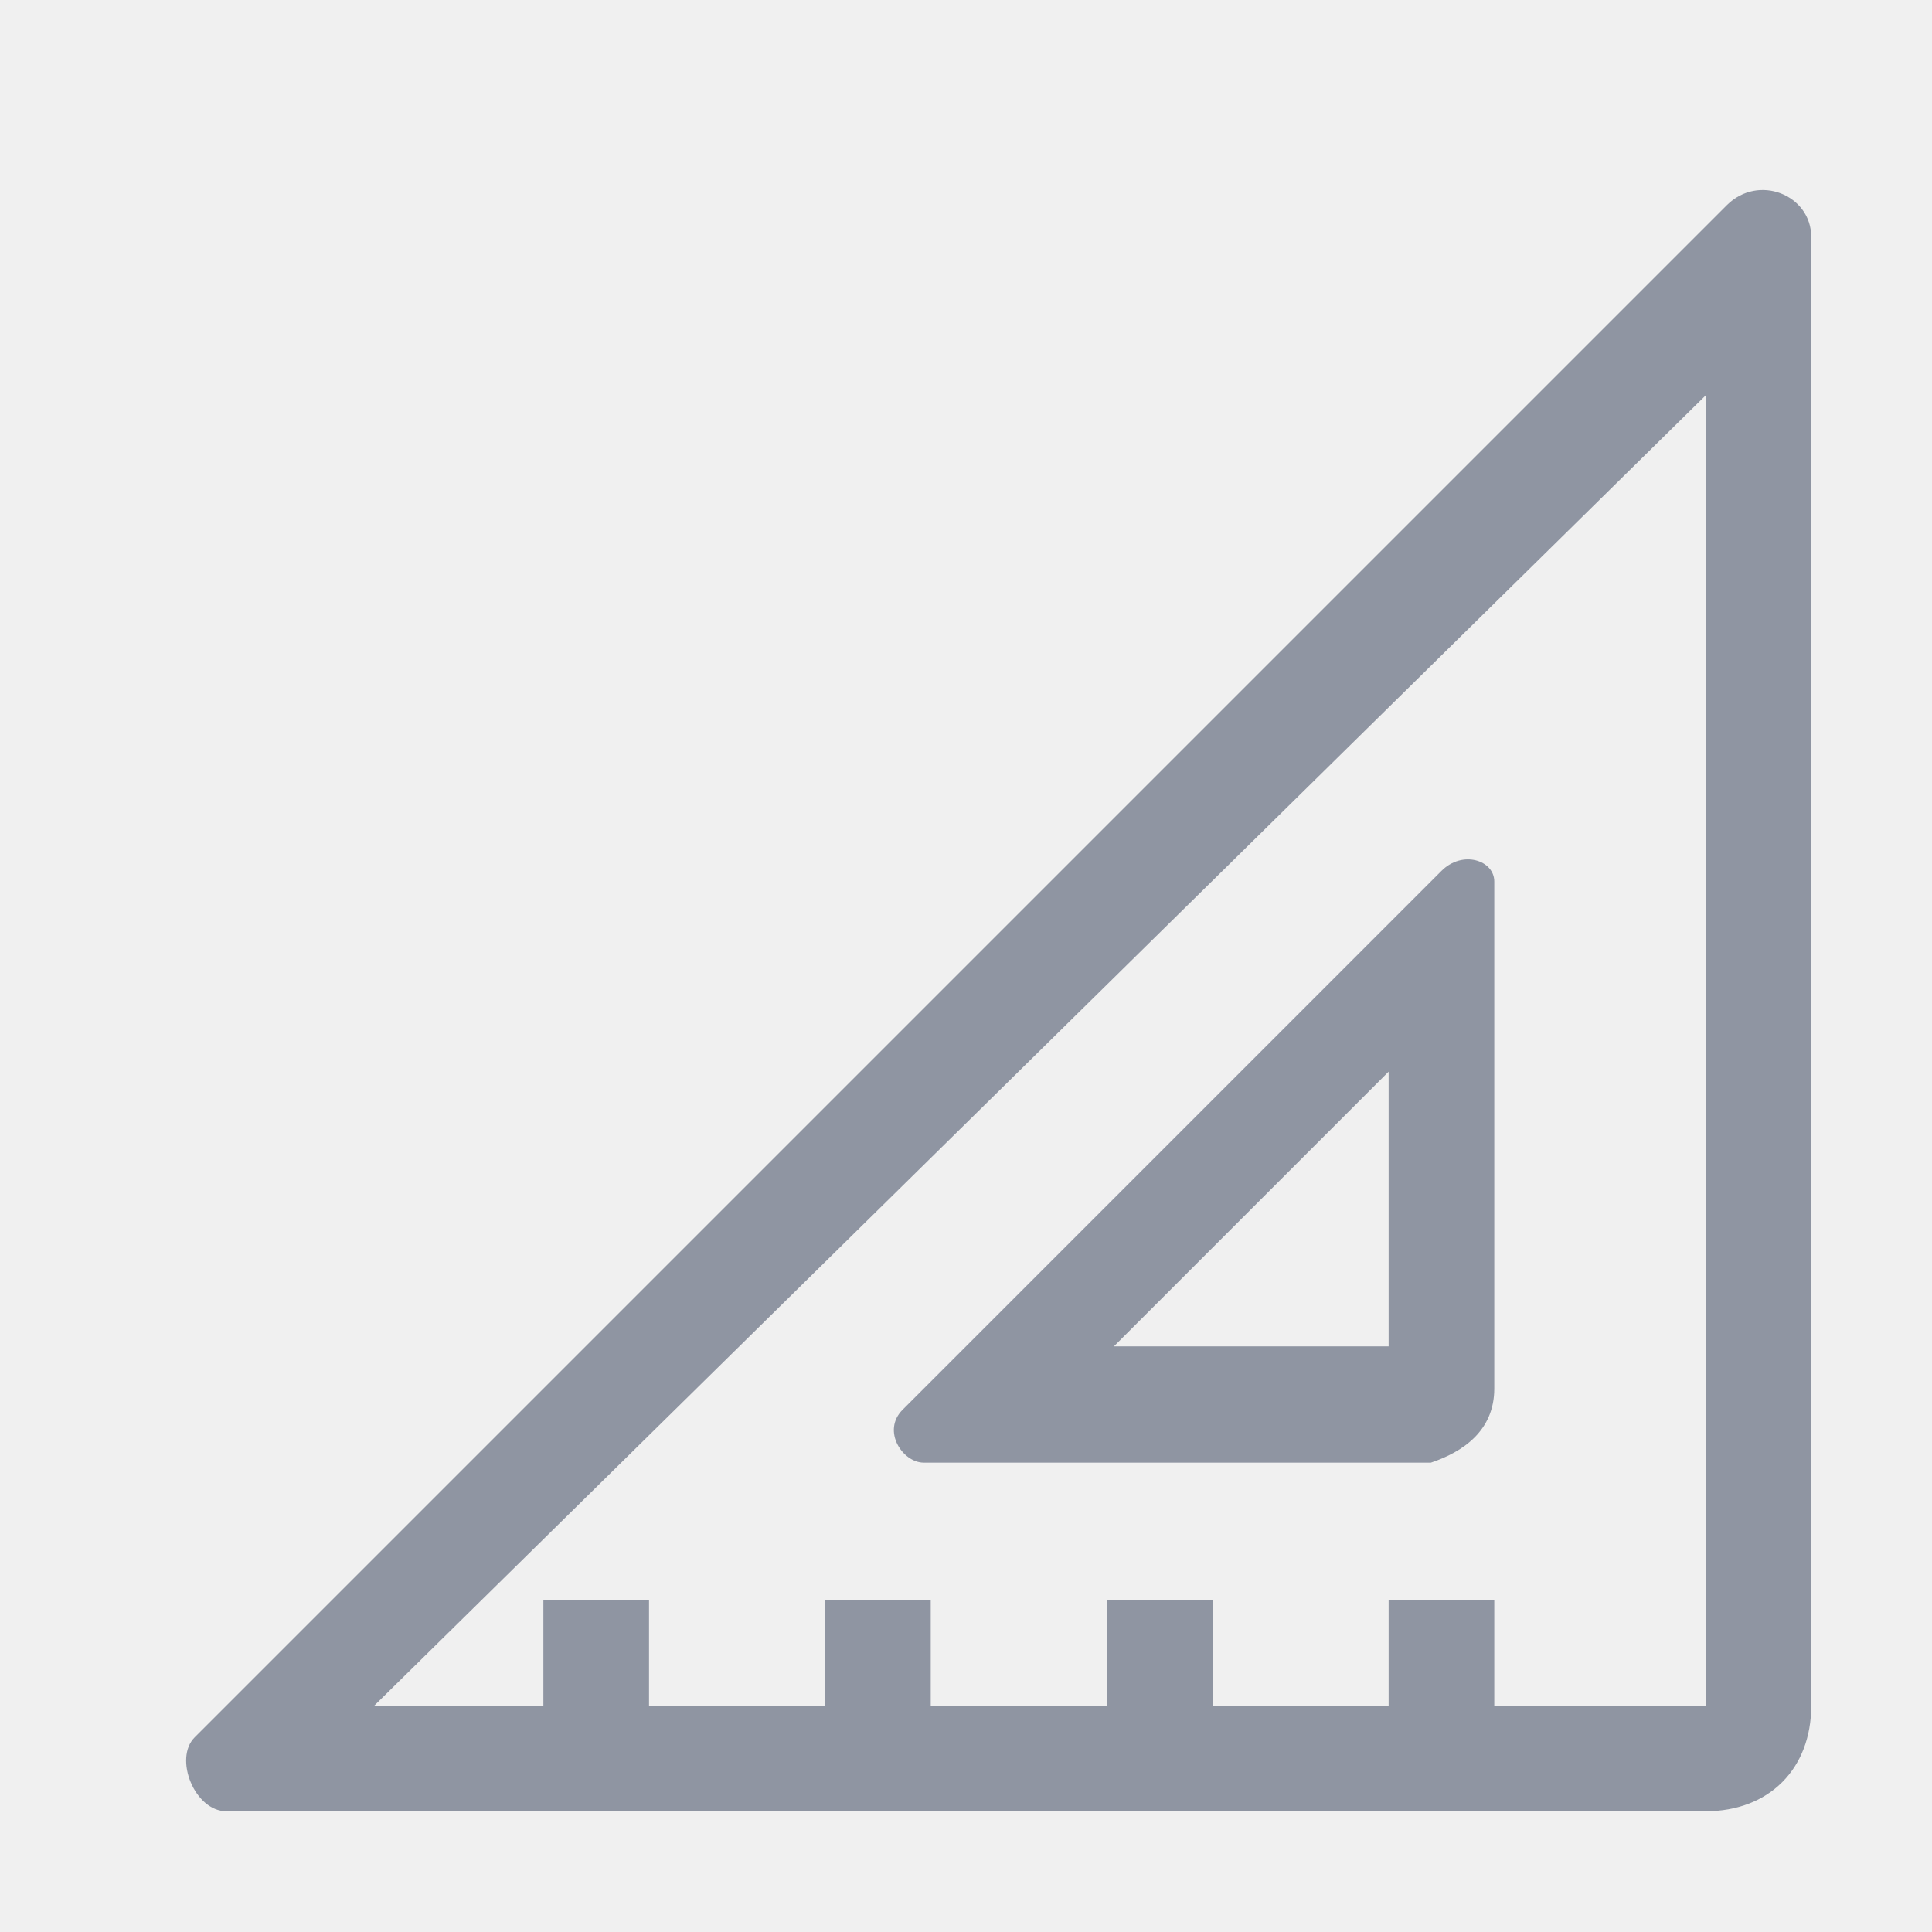
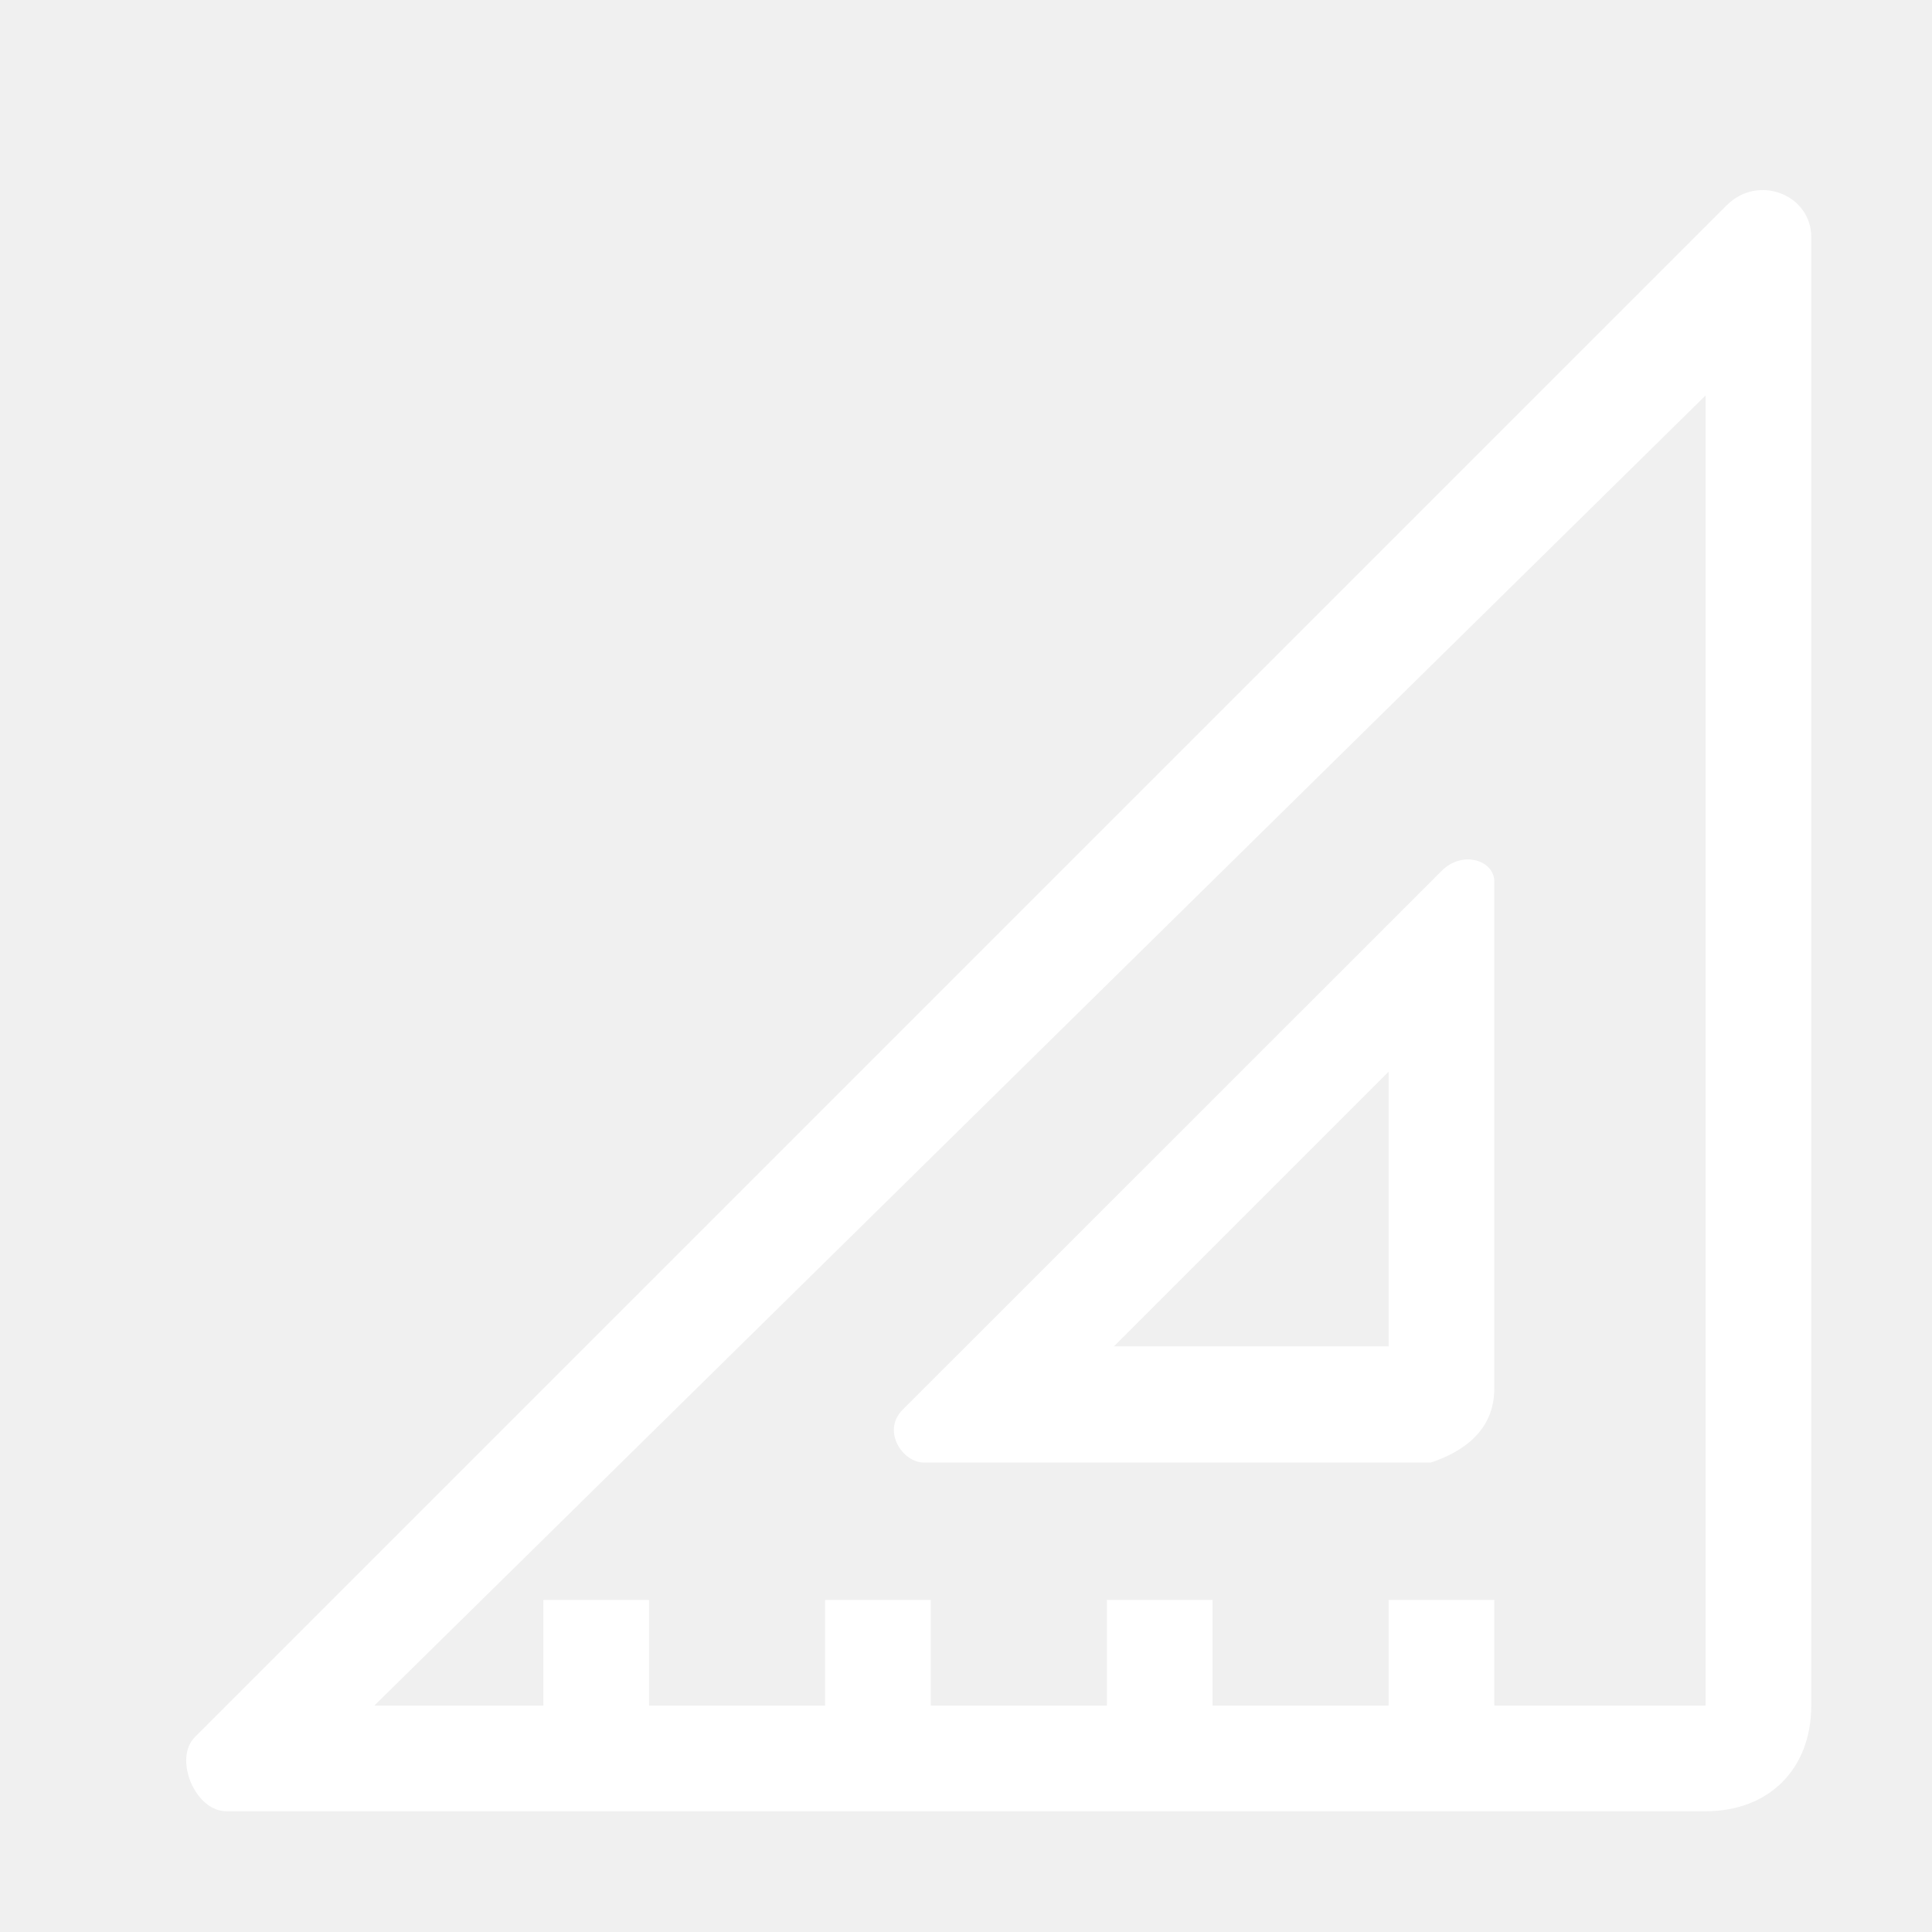
<svg xmlns="http://www.w3.org/2000/svg" width="16" height="16">
-   <g fill="#8F95A2" fill-rule="nonzero">
-     <path d="M15 14.125V1.963c0-.35-.438-.526-.7-.263L1.612 14.388c-.175.175 0 .612.263.612h12.25c.525 0 .875-.35.875-.875zm-.875 0H3.1l11.025-10.85v10.85z" />
-     <path d="M12.375 15H11.5v-1.75h.875V15zm-2.333 0h-.875v-1.75h.875V15zm-2.334 0h-.875v-1.75h.875V15zm-2.333 0H4.5v-1.75h.875V15zm7-3.5V7.3c0-.175-.263-.263-.438-.087l-4.462 4.462c-.175.175 0 .438.175.438h4.2c.263-.088.525-.263.525-.613zm-.875-.35H9.225L11.5 8.875v2.275z" />
-   </g>
+   <path d="M4.5 14.125v-.875h.875v.875h1.458v-.875h.875v.875h1.459v-.875h.875v.875H11.5v-.875h.875v.875h1.75V3.275L3.1 14.125h1.4zm10.5 0c0 .525-.35.875-.875.875H1.875c-.262 0-.438-.438-.262-.613L14.3 1.7c.262-.262.7-.087.7.263v12.162zM12.375 11.5c0 .35-.263.525-.525.612h-4.2c-.175 0-.35-.262-.175-.437l4.463-4.462c.174-.175.437-.088.437.087v4.2zm-.875-.35V8.875L9.225 11.15H11.5z" fill="#FFF" fill-rule="nonzero" />
</svg>
